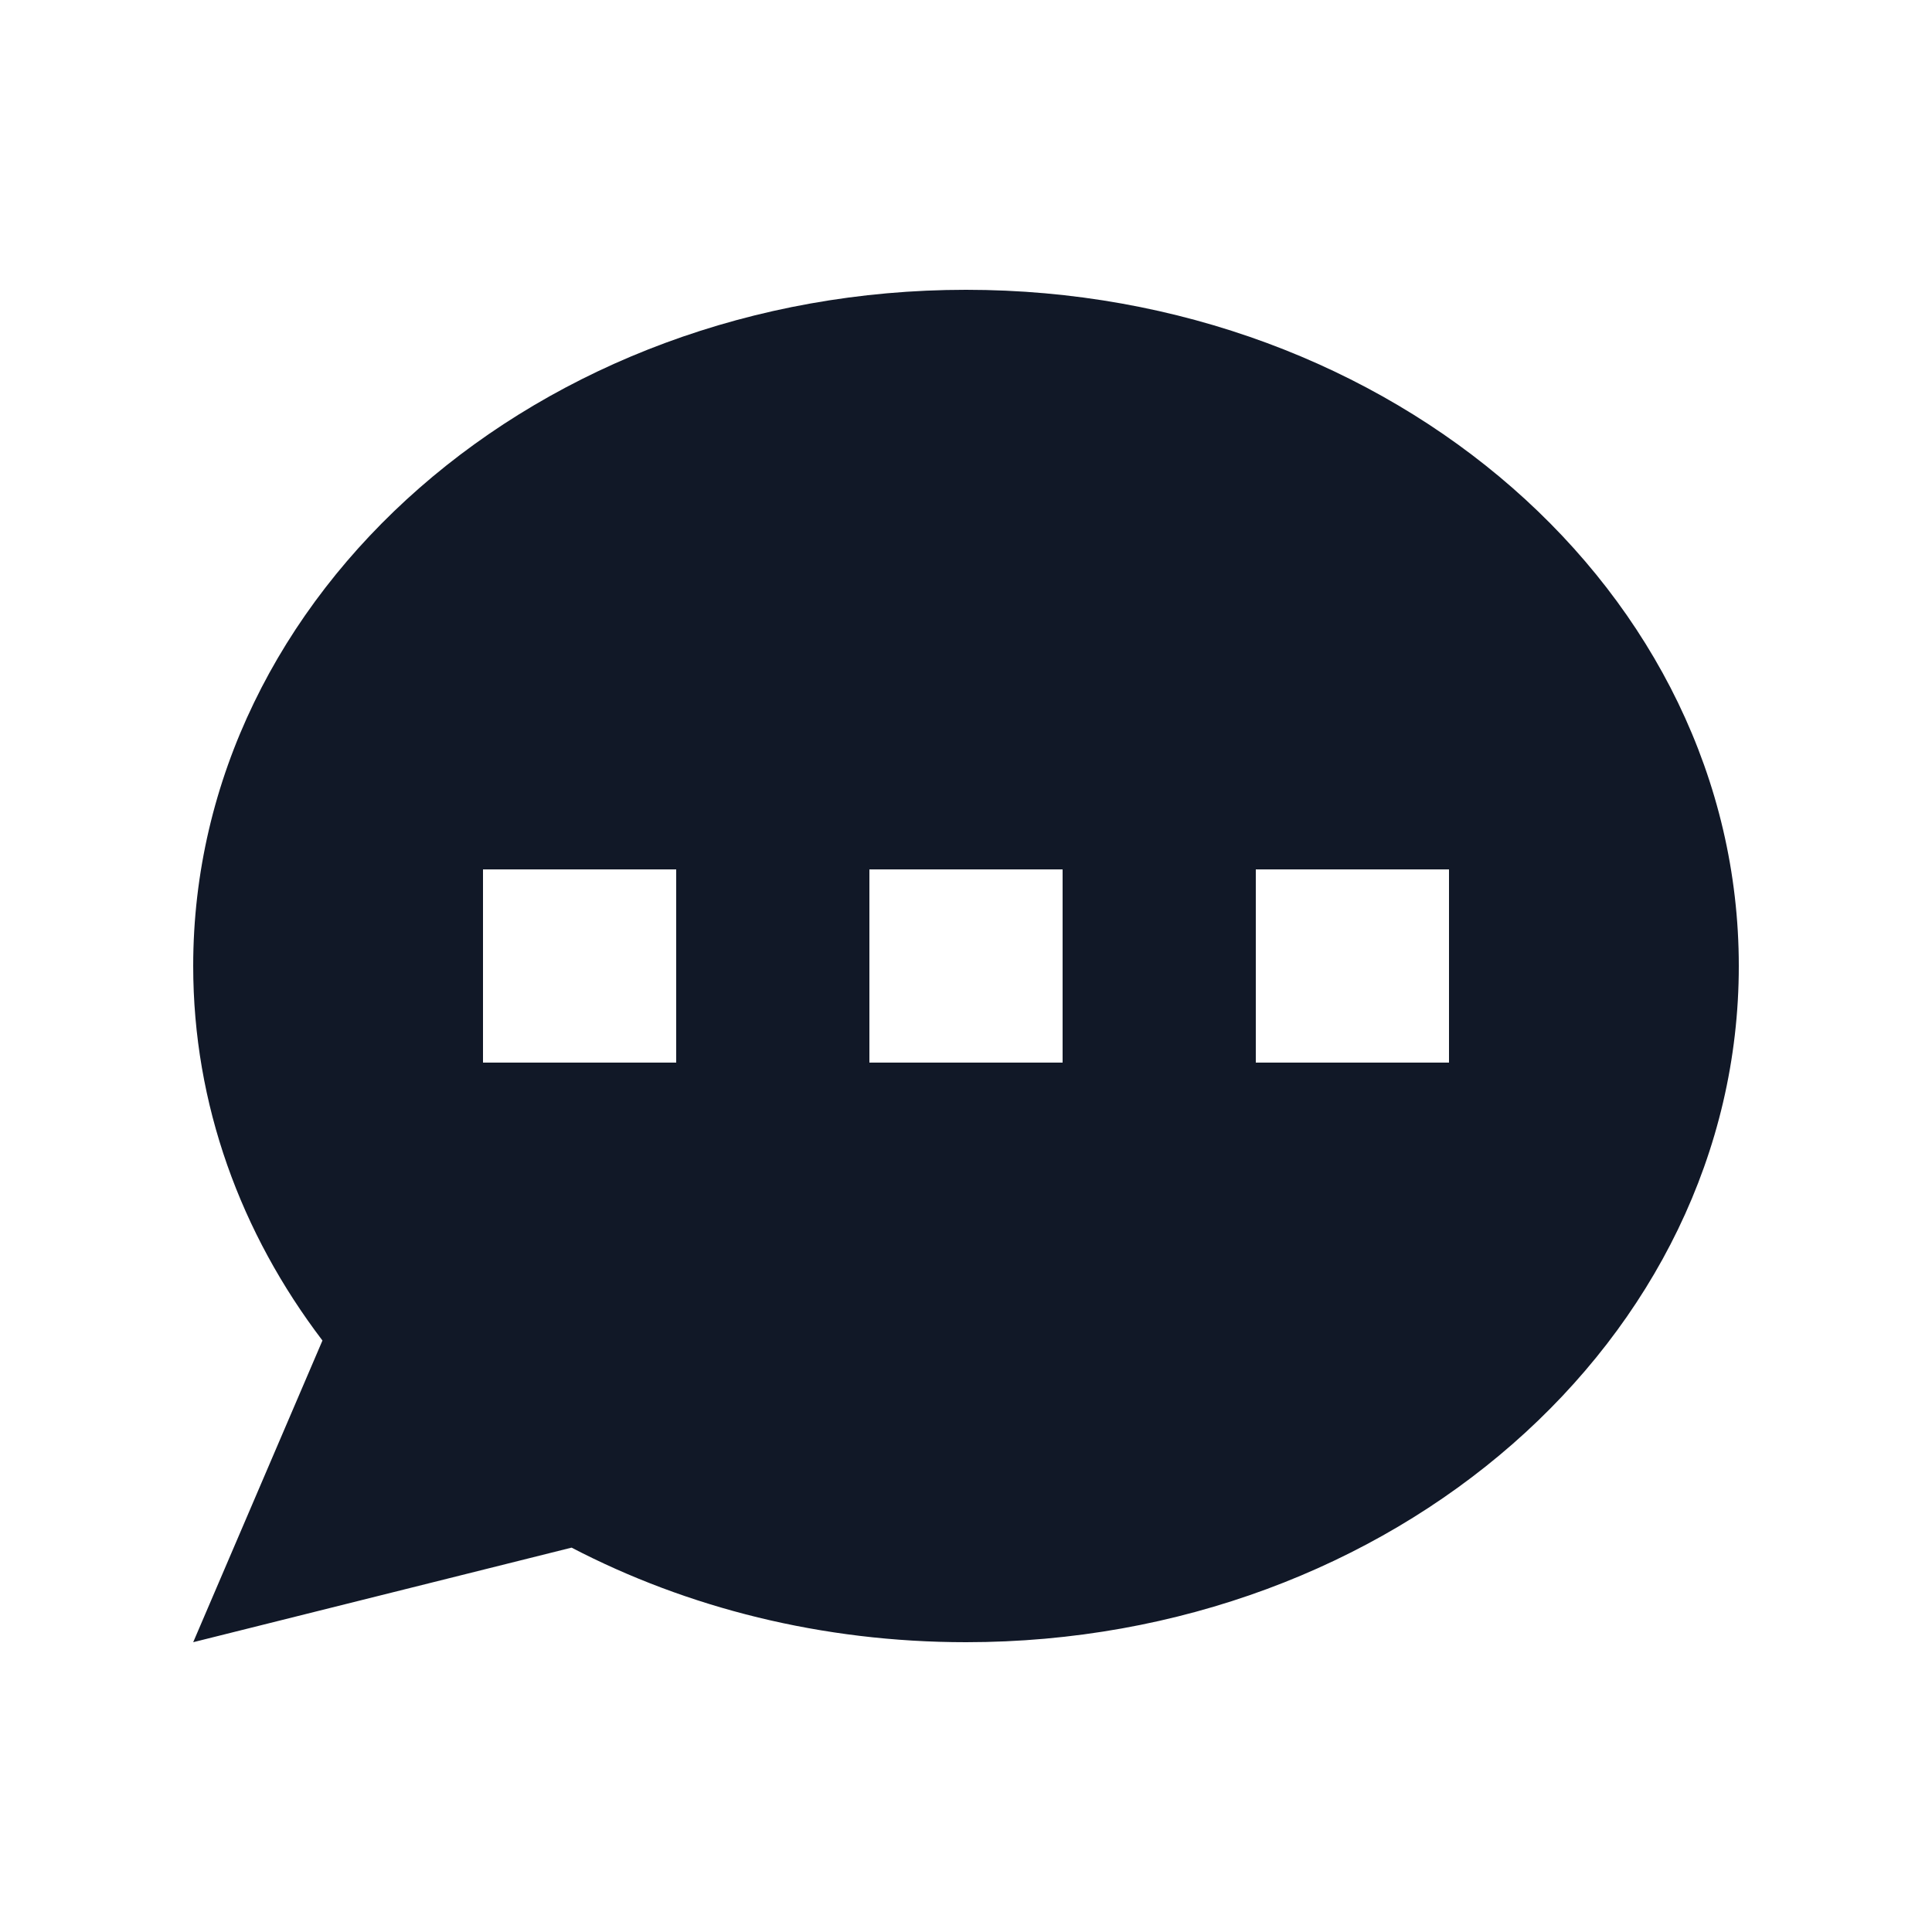
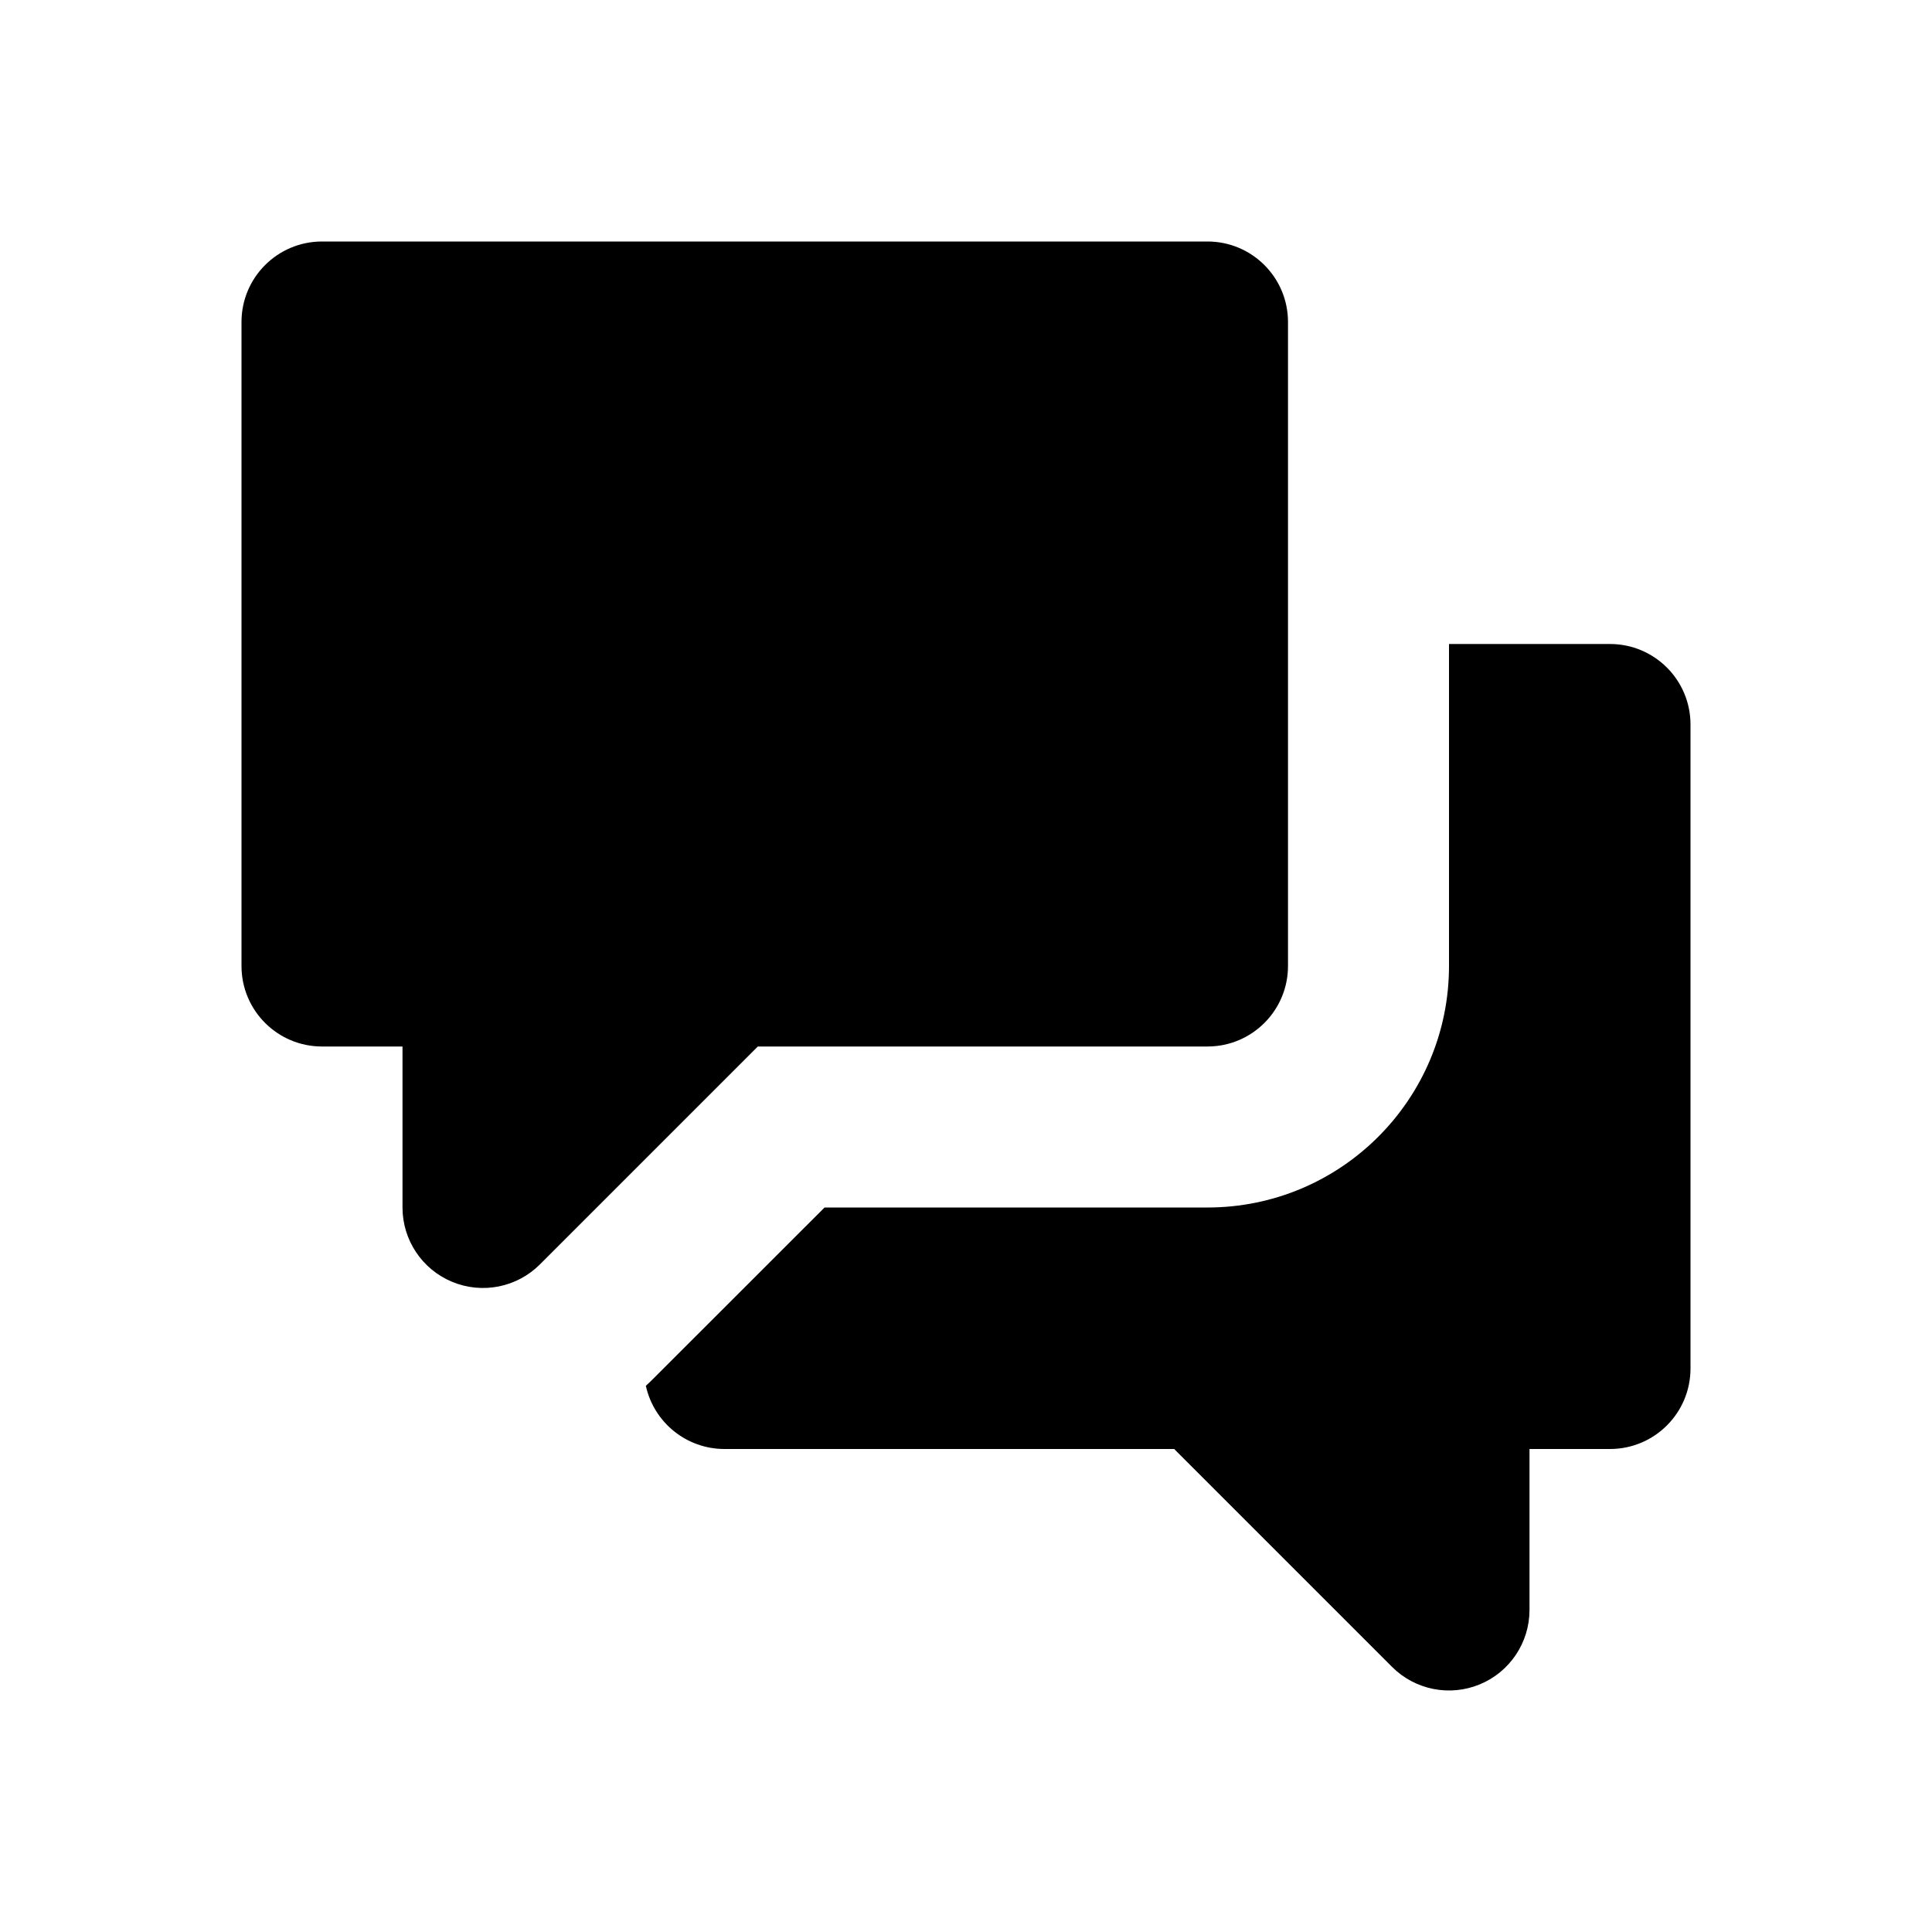
- <svg xmlns="http://www.w3.org/2000/svg" width="20" height="20" viewBox="0 0 20 20" fill="none">
-   <path fill-rule="evenodd" clip-rule="evenodd" d="M18 10C18 13.866 14.418 17 10 17C8.508 17 7.112 16.643 5.917 16.021L2 17L3.338 13.877C2.493 12.767 2 11.434 2 10C2 6.134 5.582 3 10 3C14.418 3 18 6.134 18 10ZM7 9H5V11H7V9ZM15 9H13V11H15V9ZM9 9H11V11H9V9Z" fill="#111827" />
+ <svg xmlns="http://www.w3.org/2000/svg" class="w-[20px] h-[20px] text-gray-800 dark:text-white" aria-hidden="true" width="20" height="20" fill="currentColor" viewBox="0 0 24 24">
+   <path fill-rule="evenodd" d="M4 3a1 1 0 0 0-1 1v8a1 1 0 0 0 1 1h1v2a1 1 0 0 0 1.707.707L9.414 13H15a1 1 0 0 0 1-1V4a1 1 0 0 0-1-1H4Z" clip-rule="evenodd" />
+   <path fill-rule="evenodd" d="M8.023 17.215c.033-.03.066-.062.098-.094L10.243 15H15a3 3 0 0 0 3-3V8h2a1 1 0 0 1 1 1v8a1 1 0 0 1-1 1h-1v2a1 1 0 0 1-1.707.707L14.586 18H9a1 1 0 0 1-.977-.785Z" clip-rule="evenodd" />
</svg>
